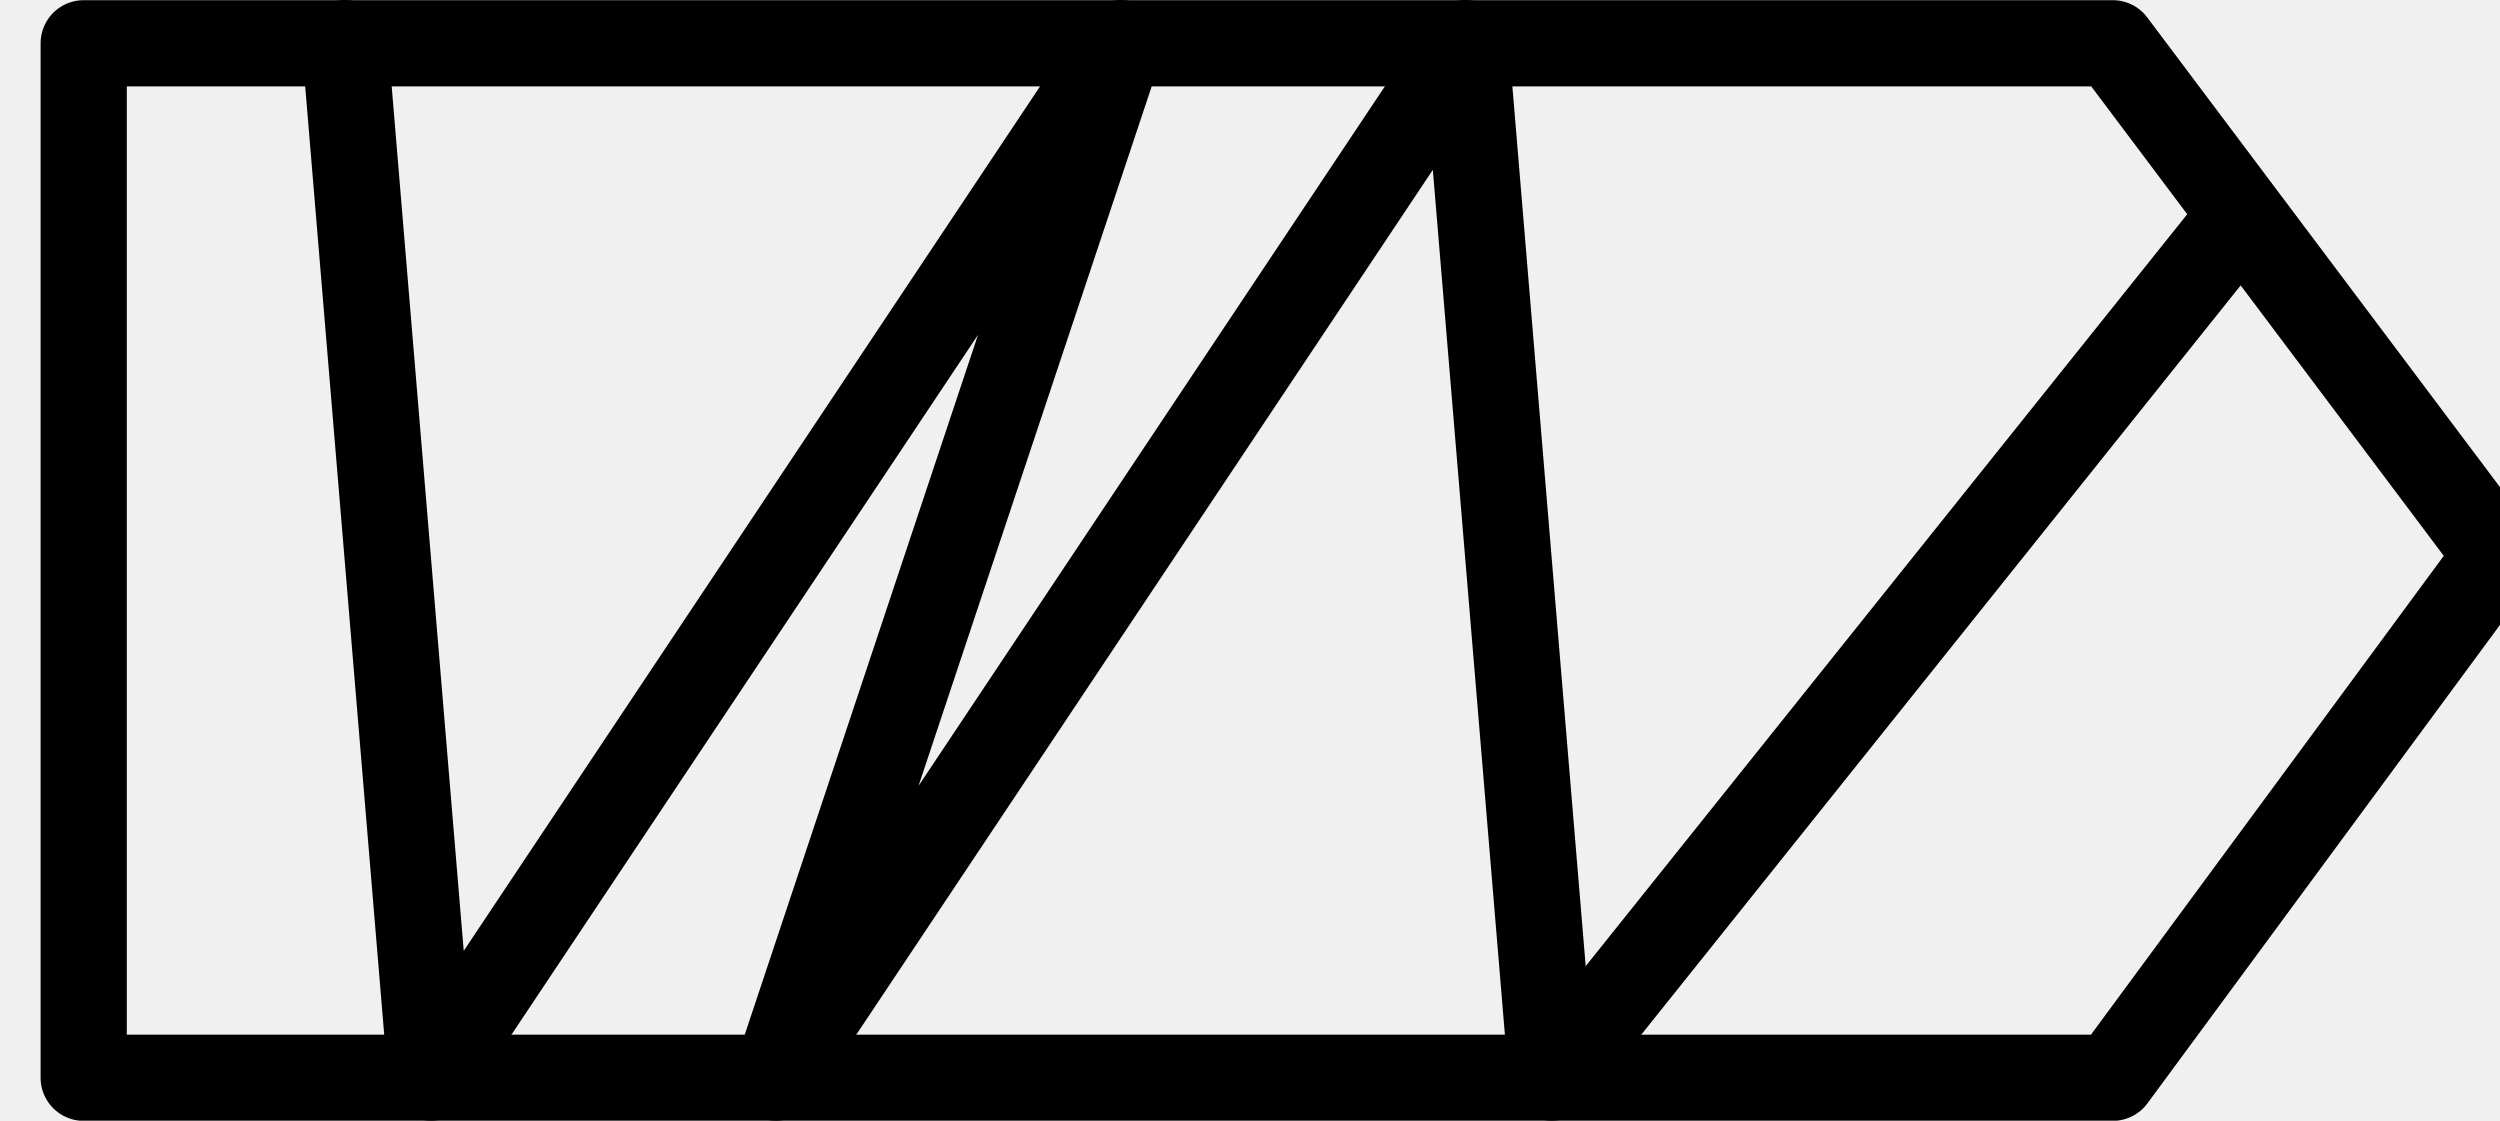
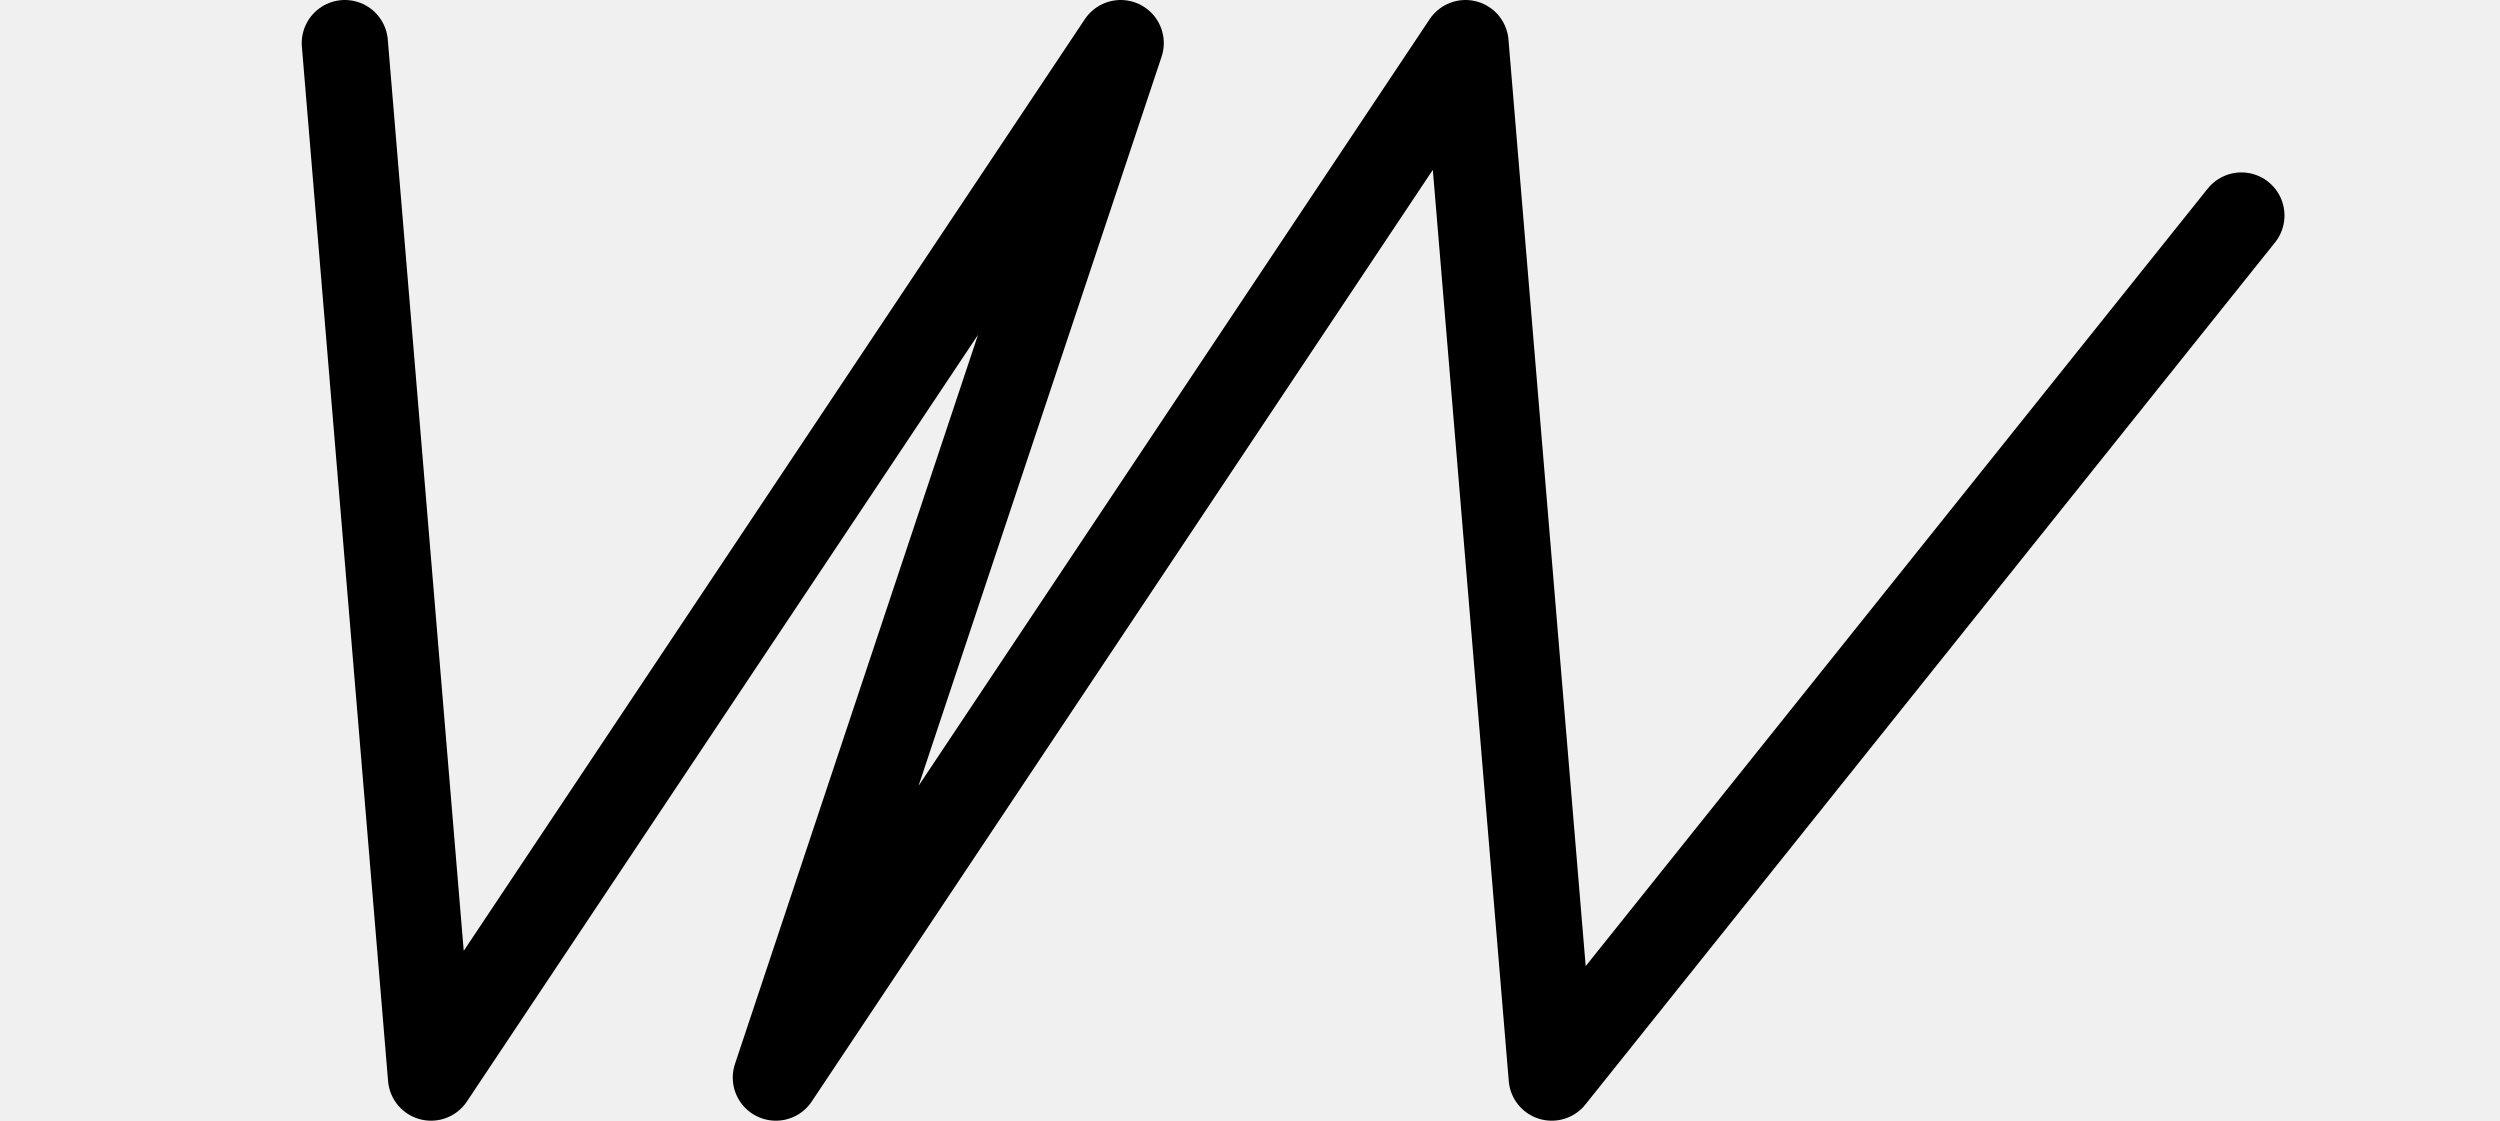
- <svg xmlns="http://www.w3.org/2000/svg" width="29" height="13" viewBox="0 0 29 13" fill="none">
-   <g clip-path="url(#clip0_13_11)">
-     <path d="M0.971 12.502V0.502H24.508L28.971 6.445L24.508 12.502H0.971Z" stroke="black" stroke-linecap="round" stroke-linejoin="round" />
-     <path d="M26 2.5L18 12.5L17 0.5L9 12.5L13 0.5L5 12.5L4 0.5" stroke="black" stroke-linecap="round" stroke-linejoin="round" />
+ <svg xmlns="http://www.w3.org/2000/svg" width="29" height="13" fill="none">
+   <g clip-path="url(#a)">
+     <path d="M.971 12.502v-12h23.537l4.463 5.943-4.463 6.057H.97Z" />
+     <path d="m26 2.5-8 10-1-12-8 12 4-12-8 12-1-12" stroke="#000" stroke-linecap="round" stroke-linejoin="round" />
  </g>
-   <defs>
-     <clipPath id="clip0_13_11">
-       <rect width="29" height="13" fill="white" />
-     </clipPath>
-   </defs>
</svg>
